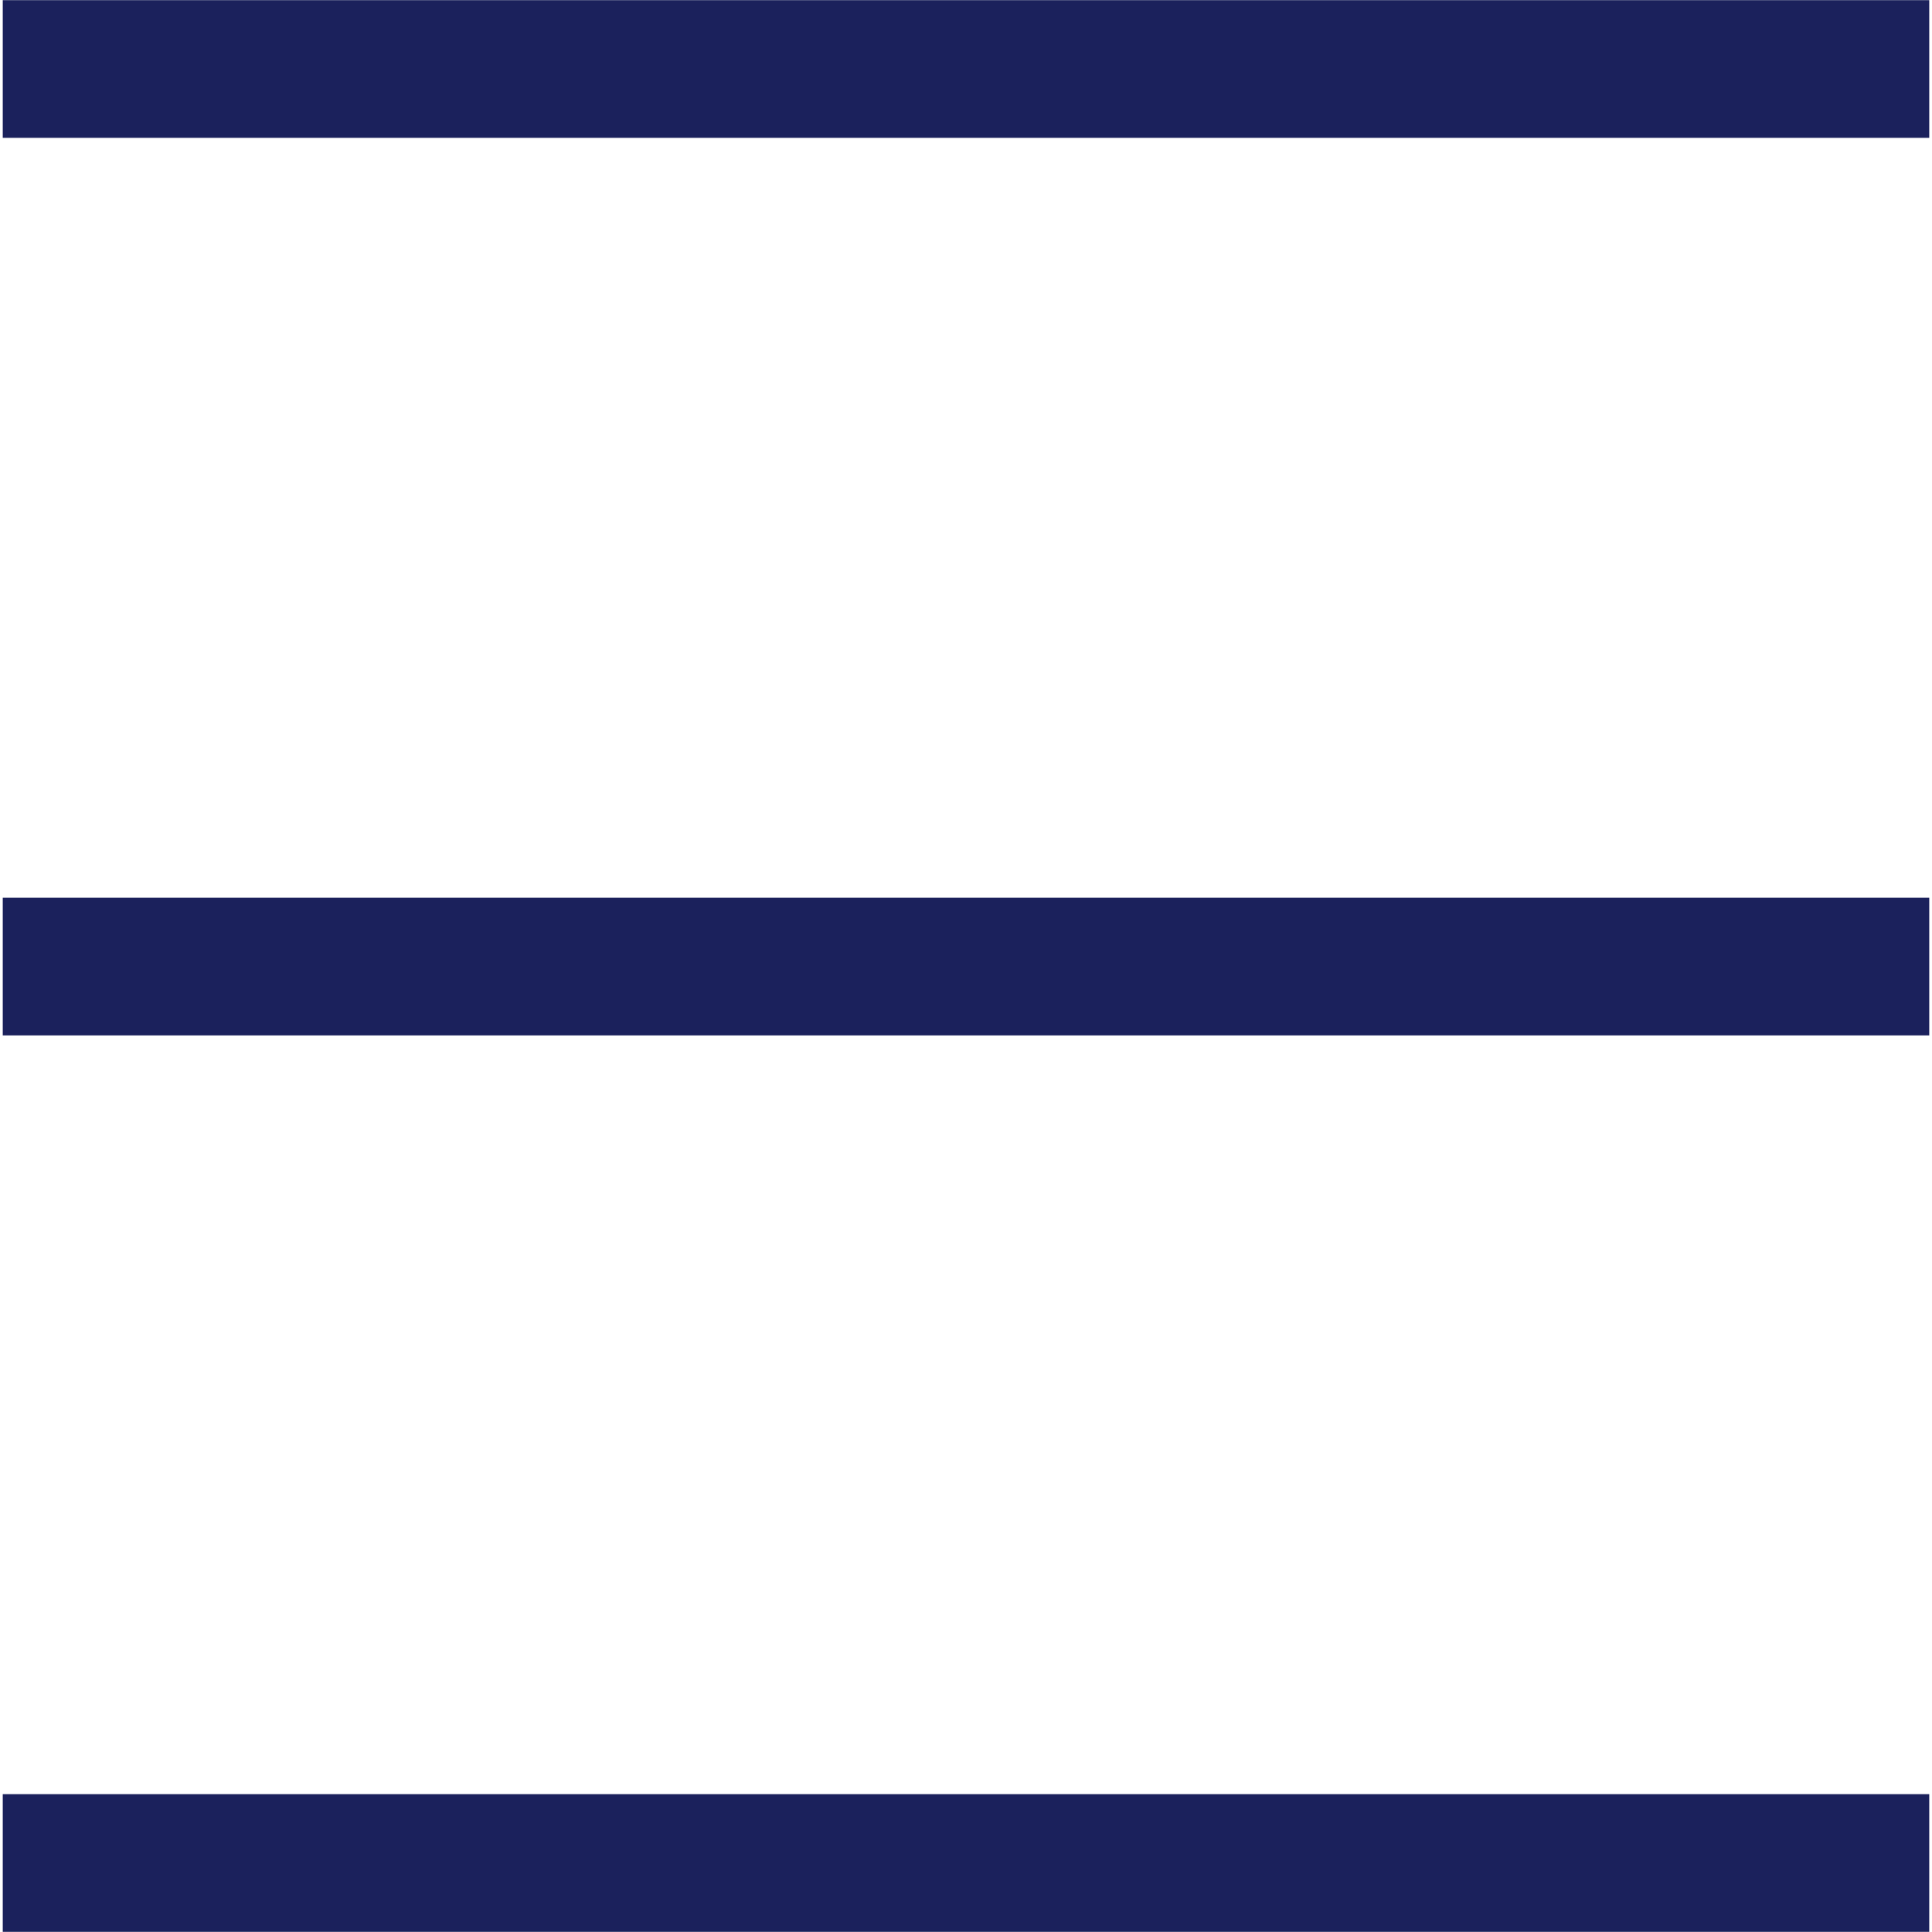
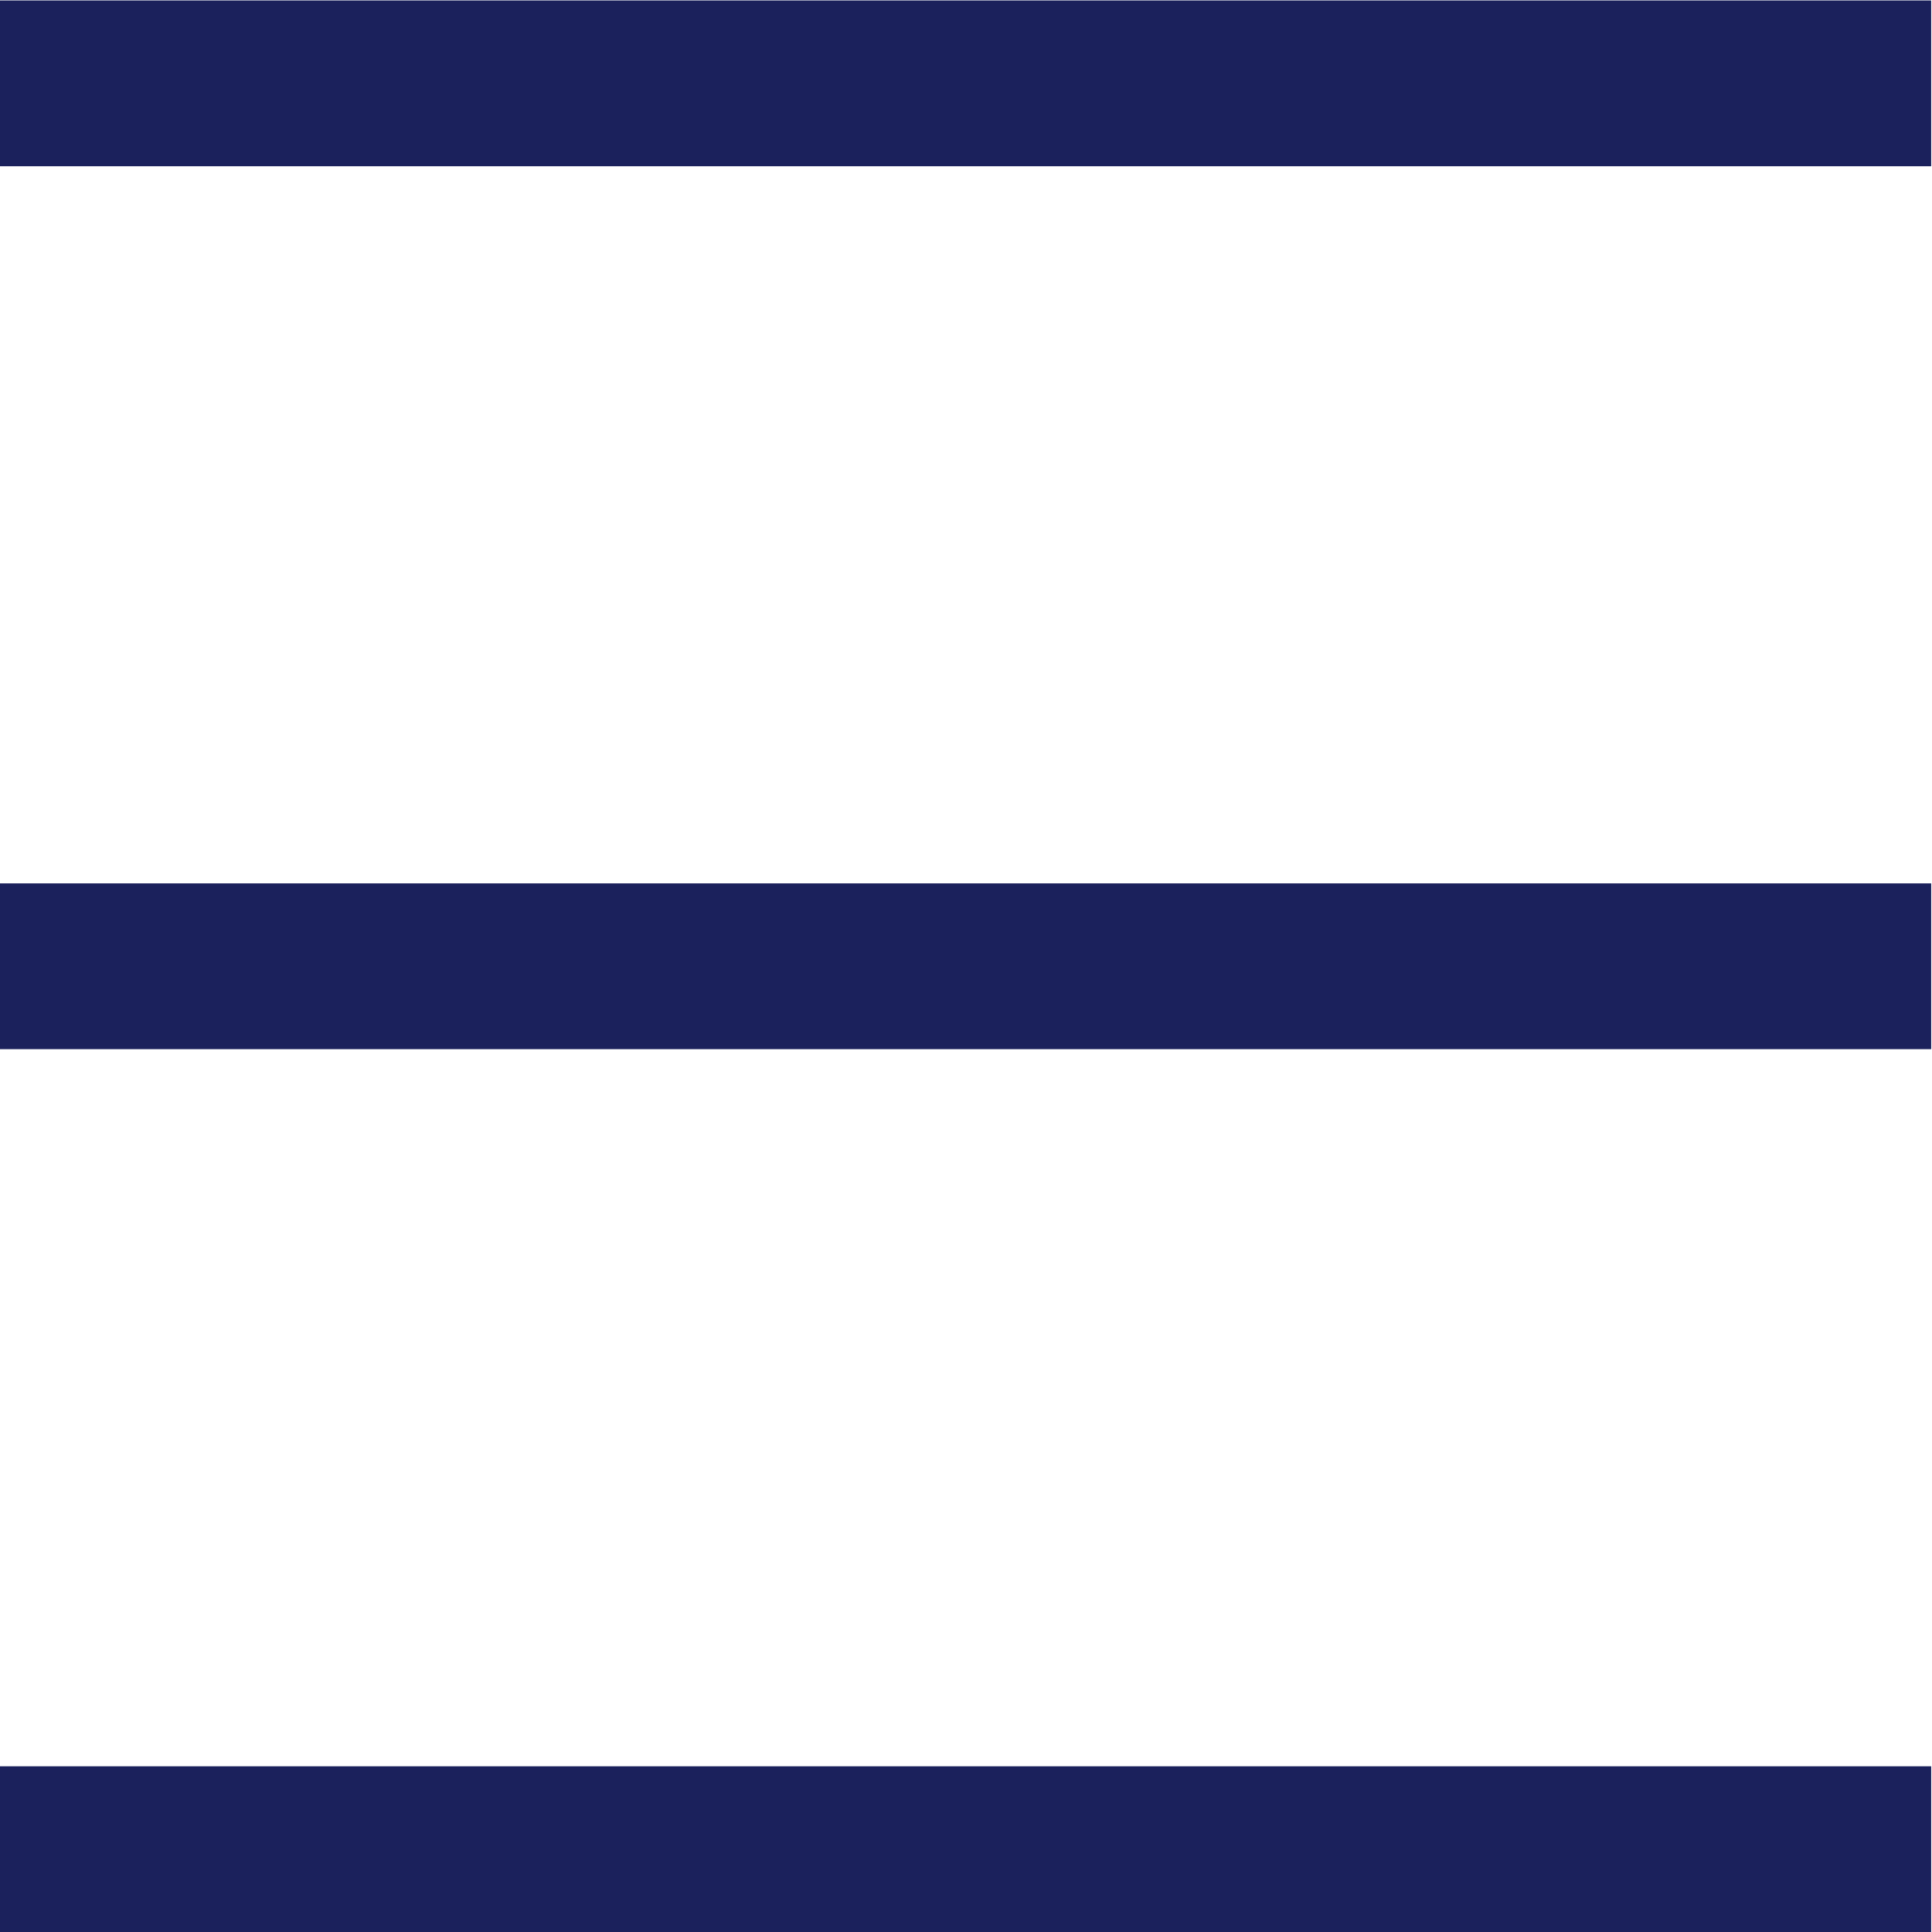
<svg xmlns="http://www.w3.org/2000/svg" version="1.1" id="Layer_1" x="0px" y="0px" viewBox="0 0 700 700" style="enable-background:new 0 0 700 700;" xml:space="preserve">
  <style type="text/css">
- 	.st0{fill:none;stroke:#1B215C;stroke-width:49.889;stroke-miterlimit:10;}
+ 	.st0{fill:none;stroke:#1B215C;stroke-width:60.072;stroke-miterlimit:10;}
</style>
  <g>
-     <line class="st0" x1="1" y1="25" x2="699" y2="25" />
-     <line class="st0" x1="1" y1="675" x2="699" y2="675" />
-     <line class="st0" x1="1" y1="350.2" x2="699" y2="350.2" />
+     <line class="st0" x1="0" y1="30.2" x2="699.7" y2="30.2" />
+     <line class="st0" x1="0" y1="670" x2="699.7" y2="670" />
+     <line class="st0" x1="0" y1="350.1" x2="699.7" y2="350.1" />
  </g>
</svg>
